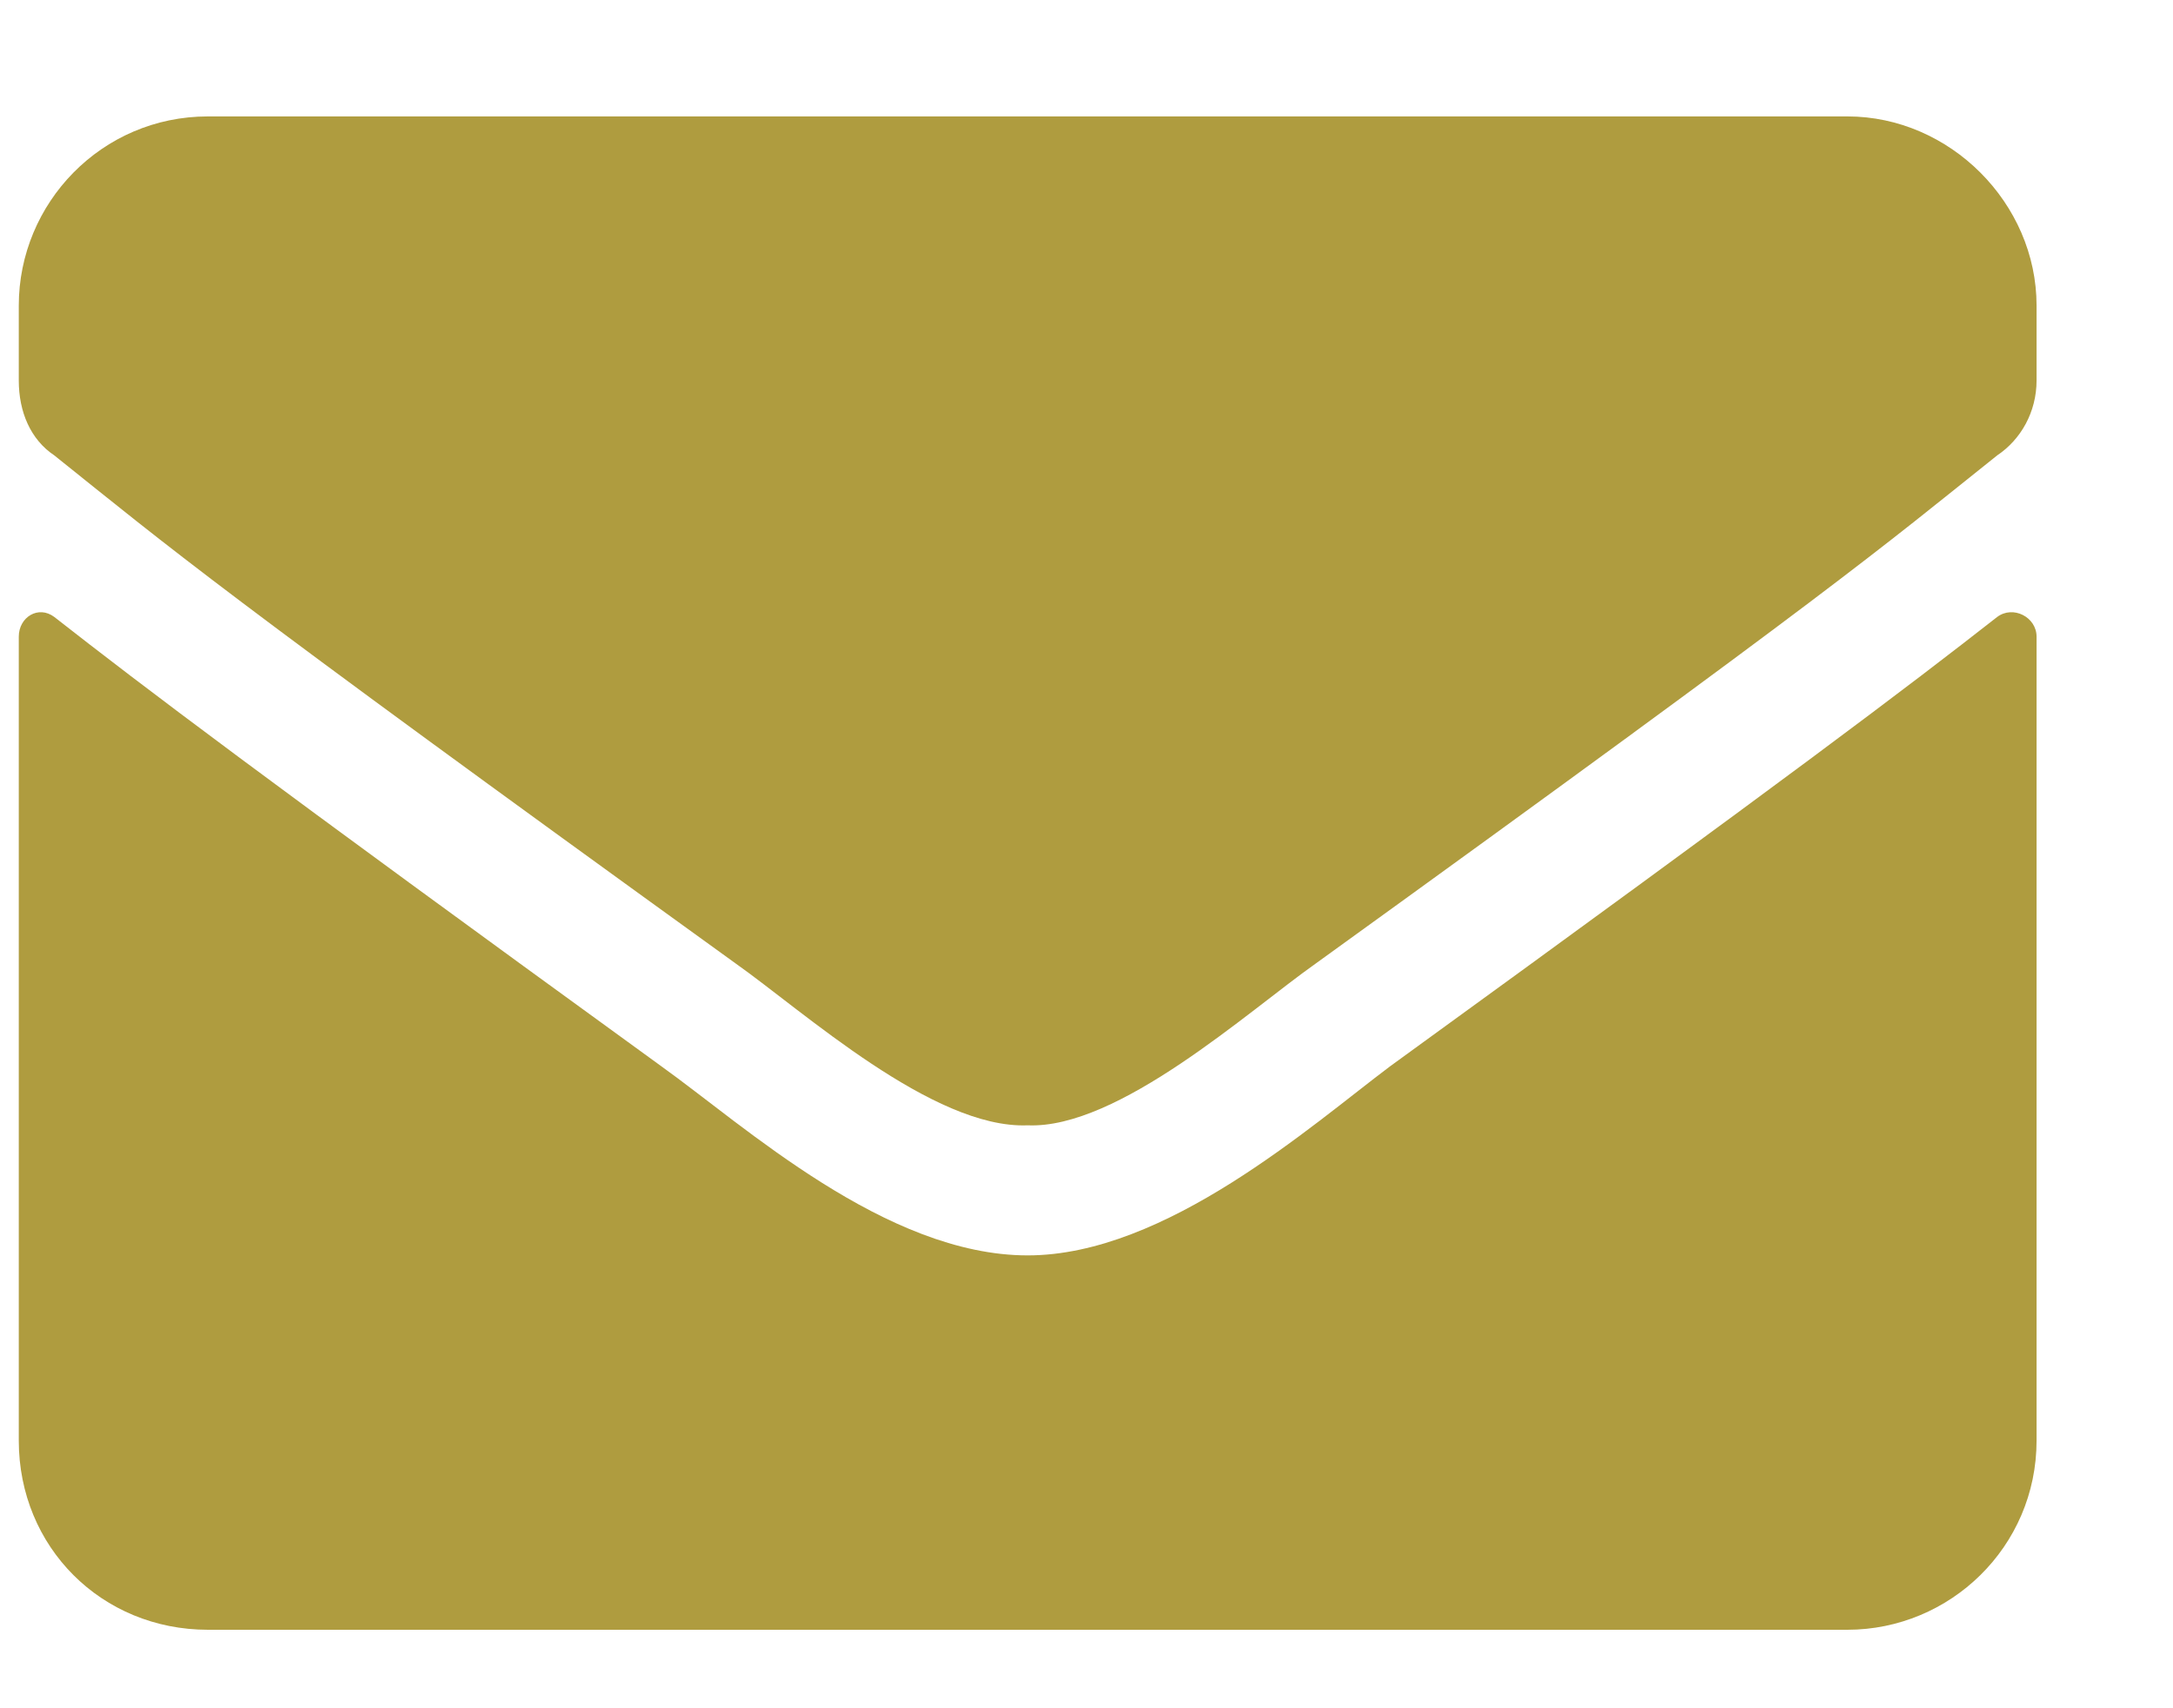
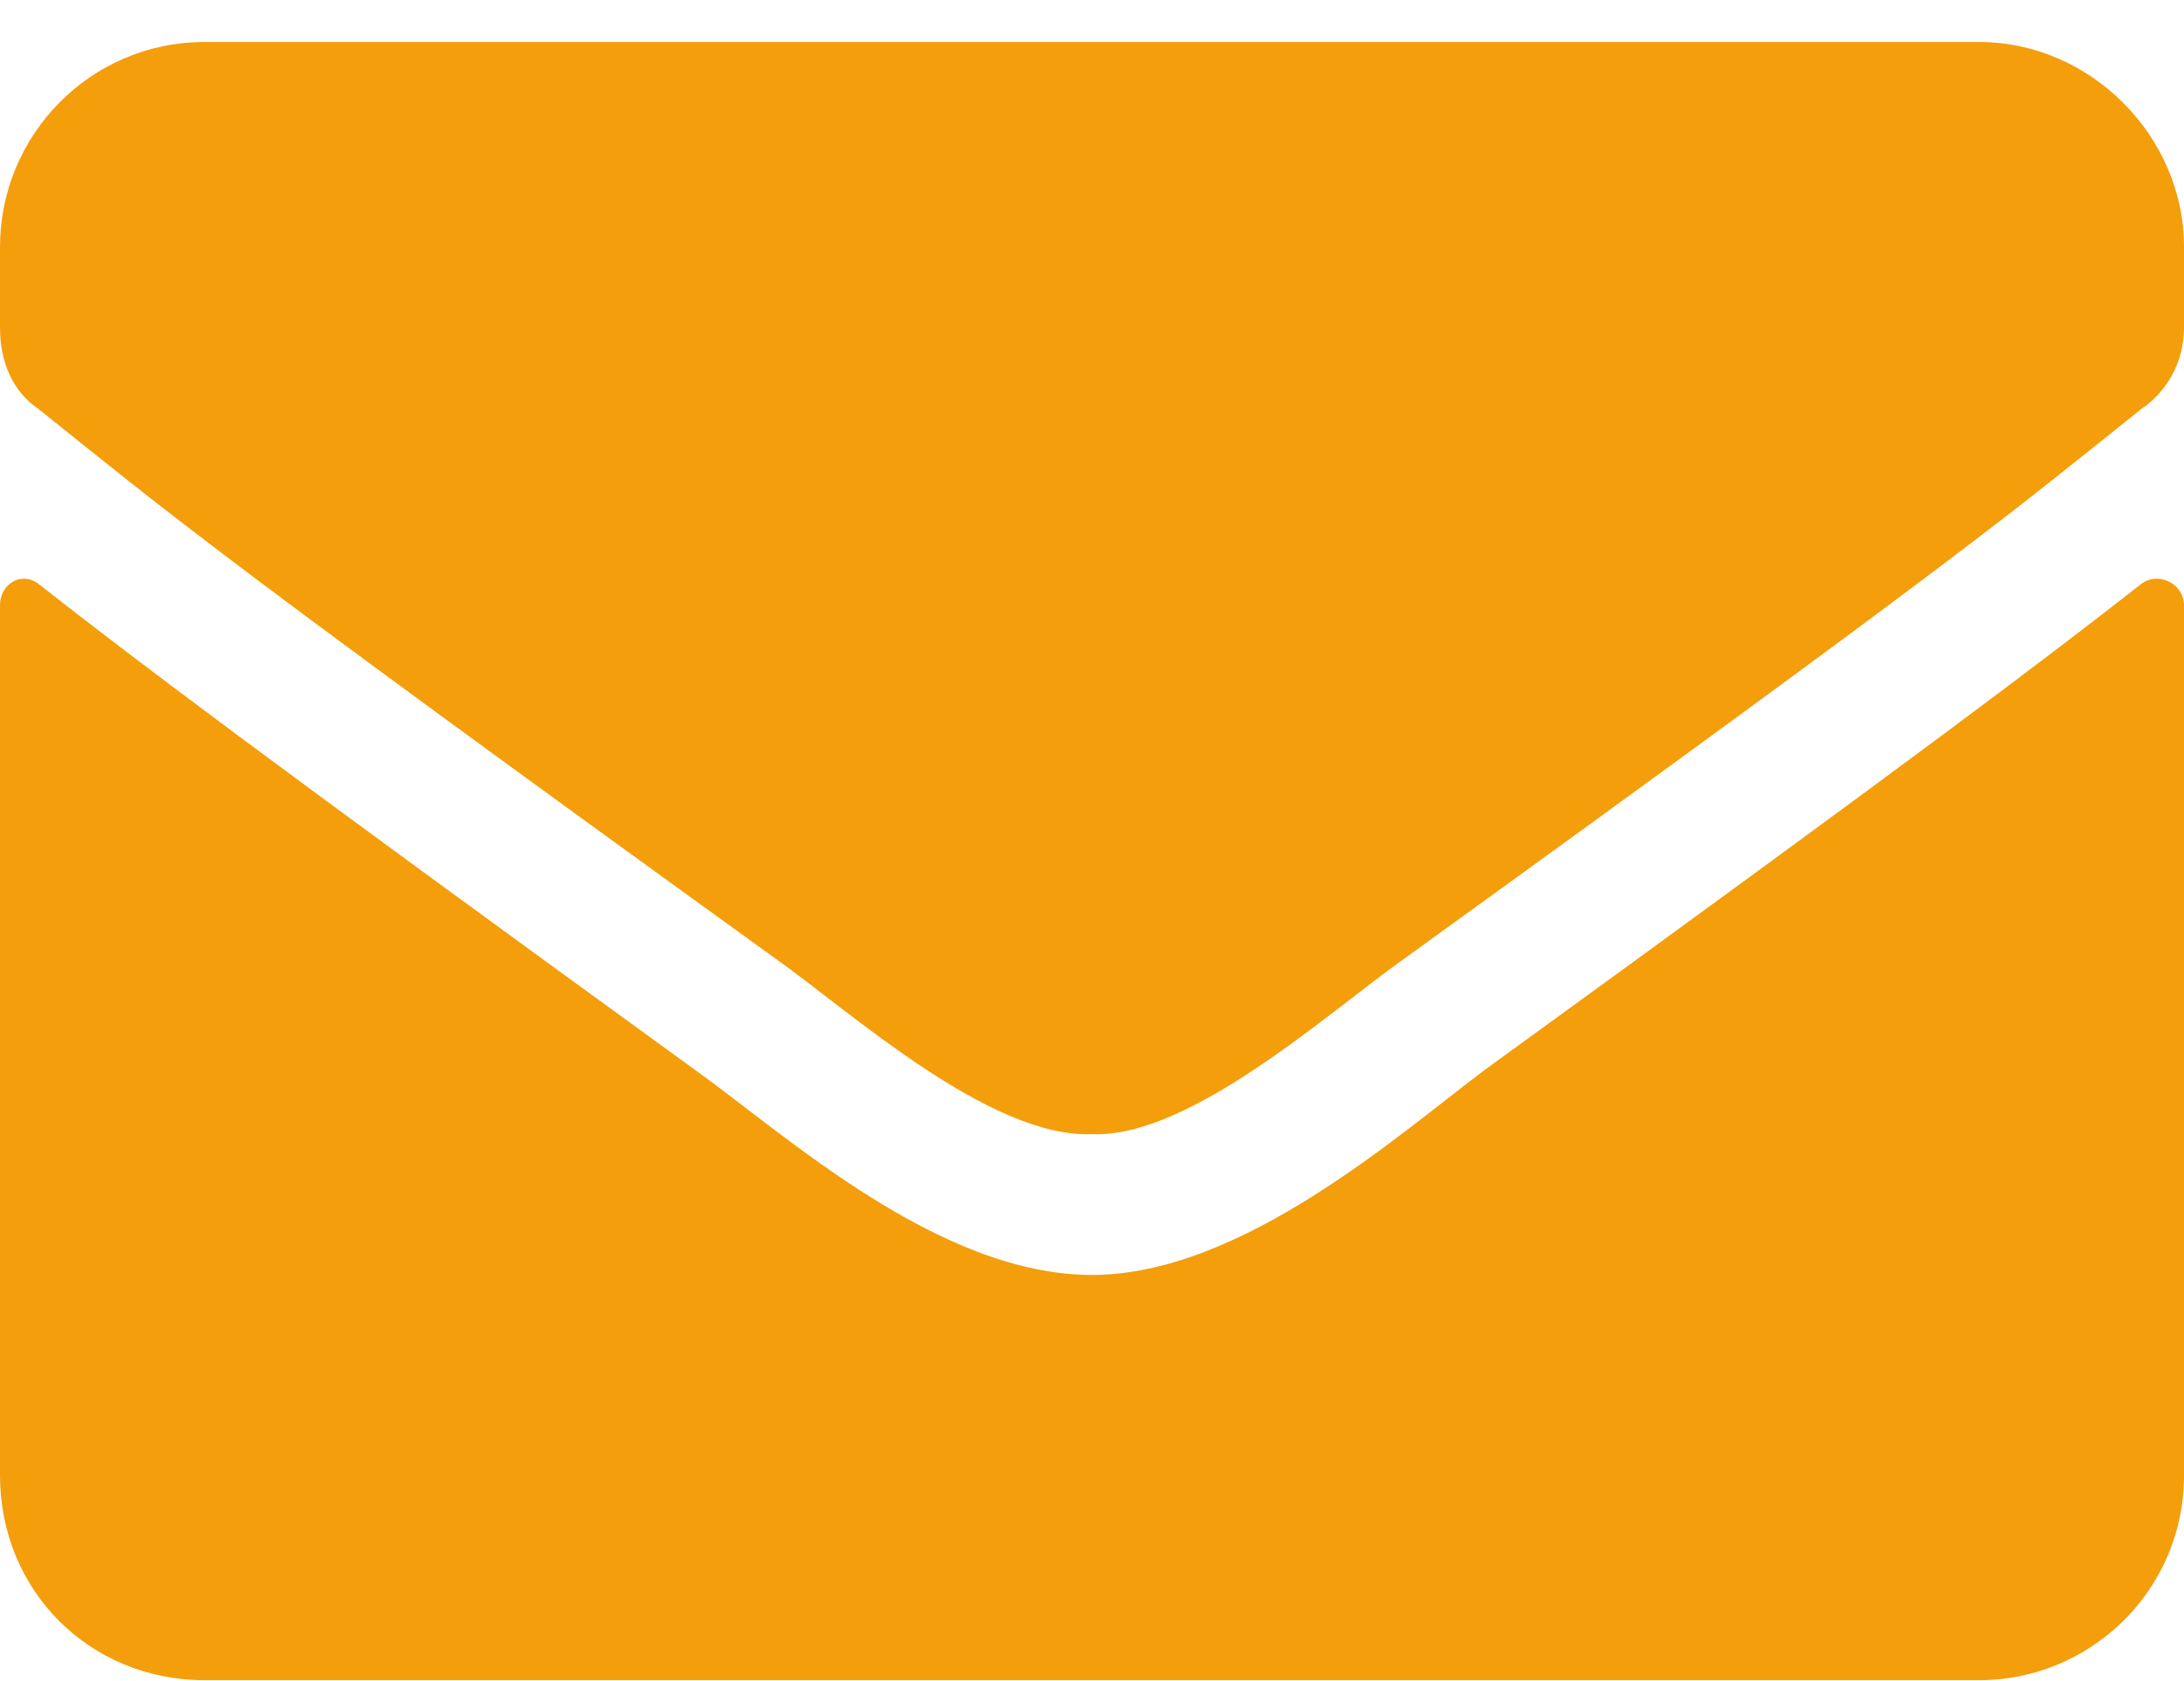
- <svg xmlns="http://www.w3.org/2000/svg" width="14" height="11" viewBox="0 0 14 11" fill="none">
-   <path d="M12.867 3.975C12.283 4.432 11.547 4.99 8.957 6.869C8.449 7.25 7.51 8.088 6.621 8.088C5.707 8.088 4.793 7.25 4.26 6.869C1.67 4.99 0.934 4.432 0.35 3.975C0.248 3.898 0.121 3.975 0.121 4.102V9.281C0.121 9.967 0.654 10.5 1.34 10.5H11.902C12.562 10.5 13.121 9.967 13.121 9.281V4.102C13.121 3.975 12.969 3.898 12.867 3.975ZM6.621 7.25C7.205 7.275 8.043 6.514 8.475 6.209C11.852 3.771 12.105 3.543 12.867 2.934C13.02 2.832 13.121 2.654 13.121 2.451V1.969C13.121 1.309 12.562 0.75 11.902 0.75H1.34C0.654 0.75 0.121 1.309 0.121 1.969V2.451C0.121 2.654 0.197 2.832 0.35 2.934C1.111 3.543 1.365 3.771 4.742 6.209C5.174 6.514 6.012 7.275 6.621 7.25Z" fill="#AF9C3F" />
+ <svg xmlns="http://www.w3.org/2000/svg" width="13" height="10" viewBox="0 0 13 10" fill="none">
+   <path d="M12.746 3.475C12.162 3.932 11.426 4.49 8.836 6.369C8.328 6.75 7.389 7.588 6.5 7.588C5.586 7.588 4.672 6.75 4.139 6.369C1.549 4.49 0.812 3.932 0.229 3.475C0.127 3.398 0 3.475 0 3.602V8.781C0 9.467 0.533 10 1.219 10H11.781C12.441 10 13 9.467 13 8.781V3.602C13 3.475 12.848 3.398 12.746 3.475ZM6.5 6.75C7.084 6.775 7.922 6.014 8.354 5.709C11.73 3.271 11.984 3.043 12.746 2.434C12.898 2.332 13 2.154 13 1.951V1.469C13 0.809 12.441 0.25 11.781 0.25H1.219C0.533 0.25 0 0.809 0 1.469V1.951C0 2.154 0.076 2.332 0.229 2.434C0.99 3.043 1.244 3.271 4.621 5.709C5.053 6.014 5.891 6.775 6.5 6.75Z" fill="#F49E0B" />
</svg>
